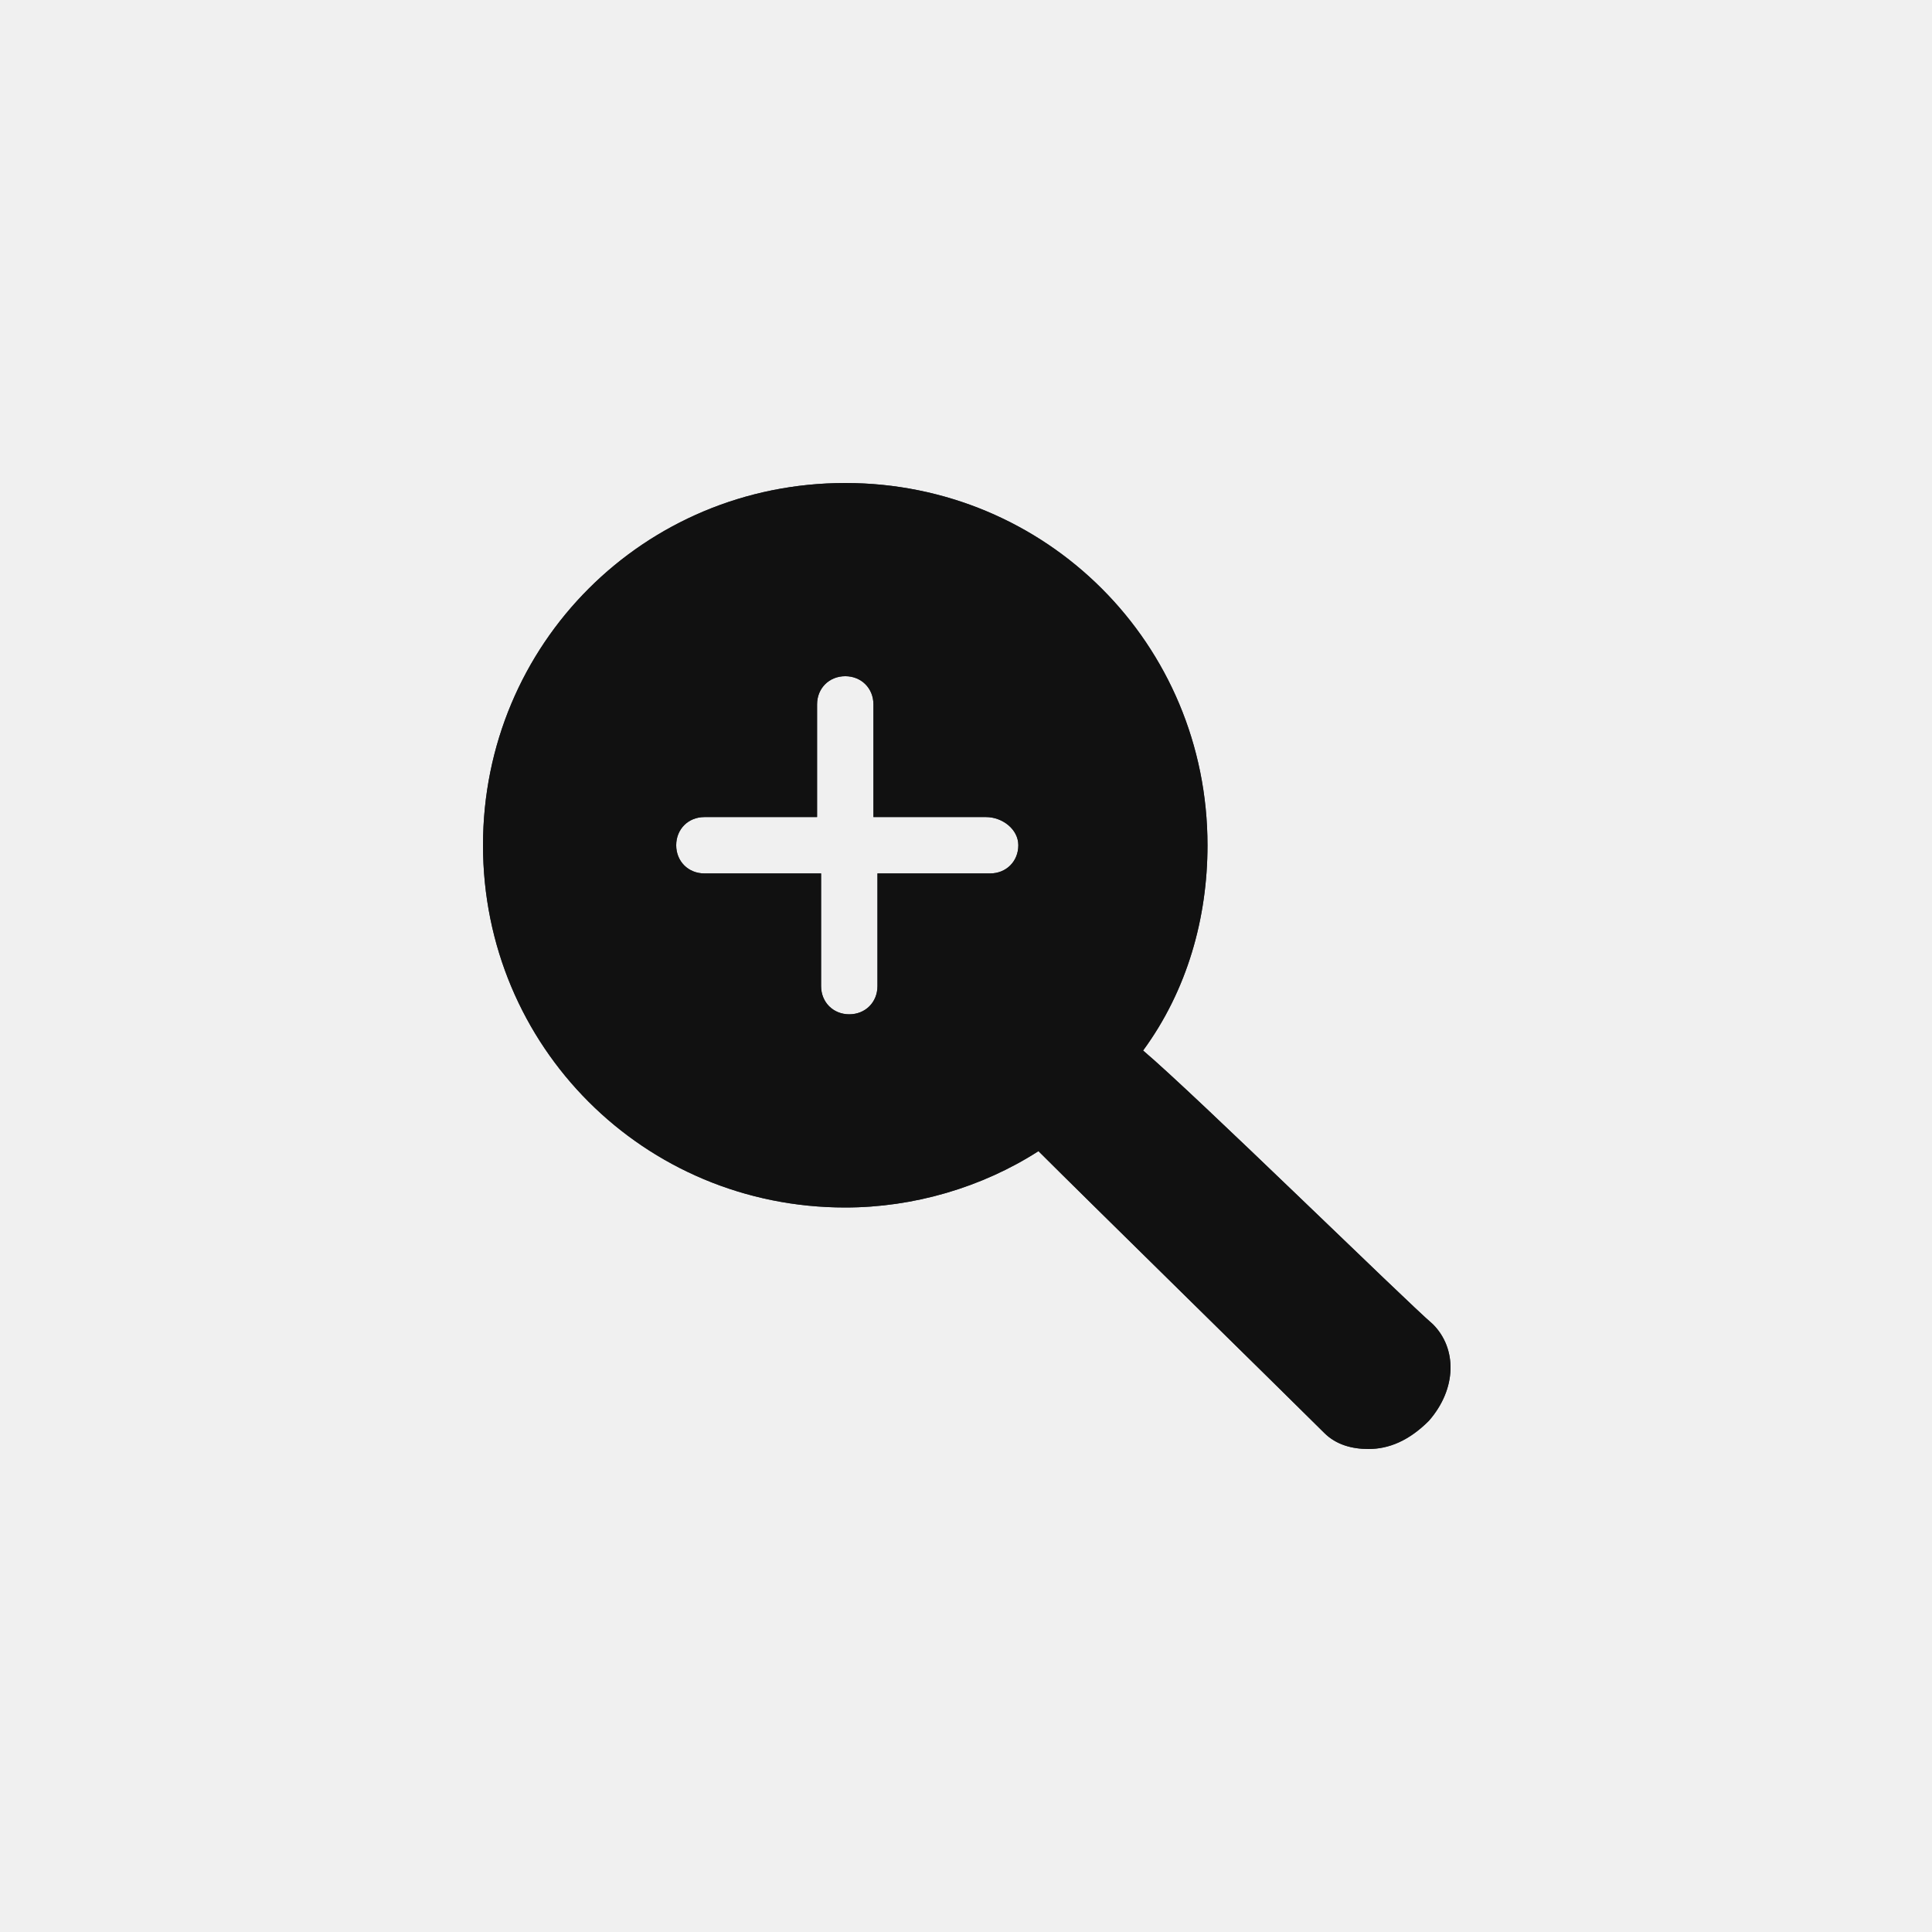
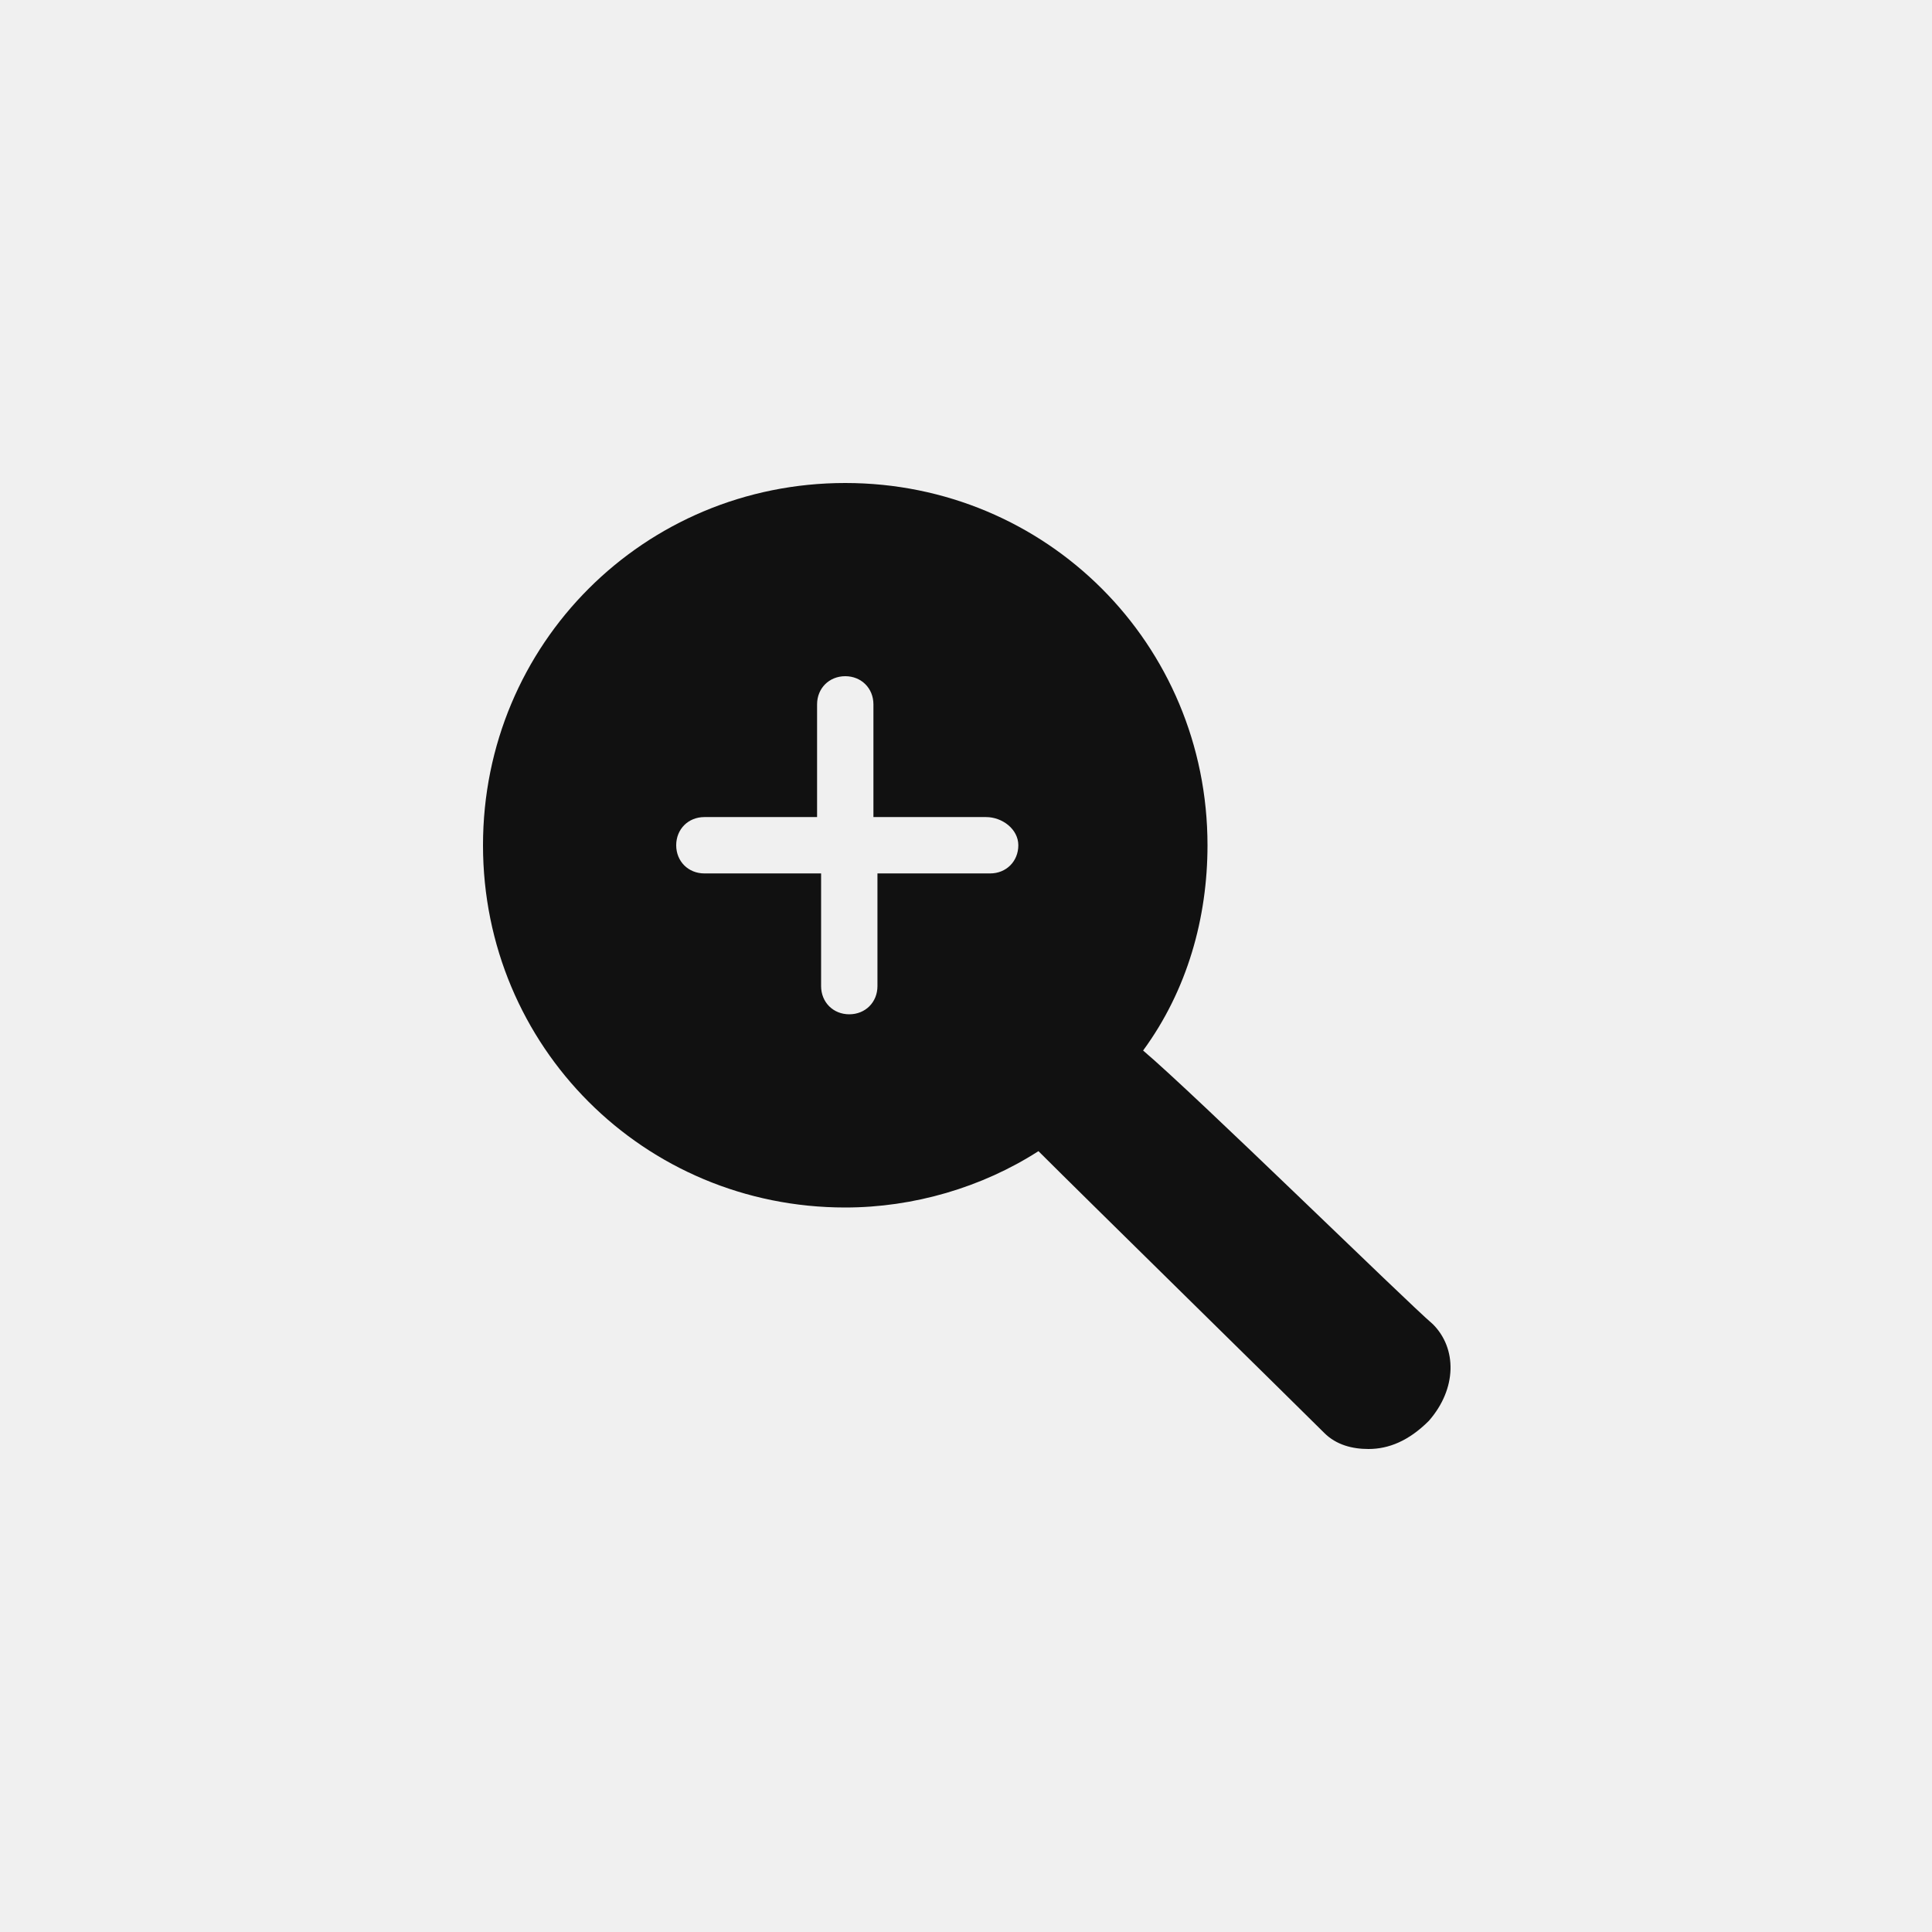
- <svg xmlns="http://www.w3.org/2000/svg" id="action-zoom-in-fill-Layer_1" viewBox="0 0 48 48" enable-background="new 0 0 48 48">
-   <g transform="translate(12 12)">
-     <path id="action-zoom-in-fill-a_1_" d="M23.6 20.9c.6.6.6 1.6-.1 2.4-.5.5-1 .7-1.5.7-.4 0-.8-.1-1.1-.4-.7-.7-6-5.9-7.1-7-1.4.9-3.1 1.4-4.8 1.4-5 0-9-4-9-9s4-9 9-9 9 4 9 9c0 1.8-.5 3.6-1.6 5.1 1.3 1.1 6.5 6.2 7.2 6.8zM12.5 8.3H9.7V5.5c0-.4-.3-.7-.7-.7s-.7.3-.7.7v2.8H5.5c-.4 0-.7.3-.7.7 0 .4.3.7.7.7h2.9v2.8c0 .4.3.7.7.7s.7-.3.7-.7V9.7h2.8c.4 0 .7-.3.7-.7s-.4-.7-.8-.7z" fill="#384048" />
-     <defs>
-       <filter id="action-zoom-in-fill-Adobe_OpacityMaskFilter" filterUnits="userSpaceOnUse" x="-12" y="-12" width="48" height="48">
-         <feColorMatrix values="1 0 0 0 0 0 1 0 0 0 0 0 1 0 0 0 0 0 1 0" />
-       </filter>
-     </defs>
-     <mask maskUnits="userSpaceOnUse" x="-12" y="-12" width="48" height="48" id="action-zoom-in-fill-b">
-       <g filter="url(#action-zoom-in-fill-Adobe_OpacityMaskFilter)">
-         <path id="action-zoom-in-fill-a" d="M23.6 20.9c.6.6.6 1.6-.1 2.4-.5.5-1 .7-1.5.7-.4 0-.8-.1-1.1-.4-.7-.7-6-5.9-7.1-7-1.4.9-3.1 1.4-4.8 1.4-5 0-9-4-9-9s4-9 9-9 9 4 9 9c0 1.8-.5 3.6-1.6 5.1 1.3 1.1 6.5 6.2 7.2 6.8zM12.5 8.3H9.7V5.5c0-.4-.3-.7-.7-.7s-.7.3-.7.7v2.8H5.5c-.4 0-.7.3-.7.7 0 .4.3.7.7.7h2.9v2.8c0 .4.3.7.7.7s.7-.3.7-.7V9.7h2.8c.4 0 .7-.3.7-.7s-.4-.7-.8-.7z" fill="#fff" />
-       </g>
-     </mask>
-     <g mask="url(#action-zoom-in-fill-b)">
-       <path d="M-12-12h48v48h-48v-48z" fill="#111" />
-     </g>
-   </g>
+ <svg xmlns="http://www.w3.org/2000/svg" version="1.1" id="action-zoom-in-fill-Layer_1" x="0px" y="0px" viewBox="0 0 48 48" style="enable-background:new 0 0 48 48;" xml:space="preserve">
+   <path id="action-zoom-in-fill-a_1_" style="fill:#111111;" d="M35.6,32.9c0.6,0.6,0.6,1.6-0.1,2.4C35,35.8,34.5,36,34,36  c-0.4,0-0.8-0.1-1.1-0.4c-0.7-0.7-6-5.9-7.1-7C24.4,29.5,22.7,30,21,30c-5,0-9-4-9-9s4-9,9-9s9,4,9,9c0,1.8-0.5,3.6-1.6,5.1  C29.7,27.2,34.9,32.3,35.6,32.9z M24.5,20.3h-2.8v-2.8c0-0.4-0.3-0.7-0.7-0.7s-0.7,0.3-0.7,0.7v2.8h-2.8c-0.4,0-0.7,0.3-0.7,0.7  s0.3,0.7,0.7,0.7h2.9v2.8c0,0.4,0.3,0.7,0.7,0.7c0.4,0,0.7-0.3,0.7-0.7v-2.8h2.8c0.4,0,0.7-0.3,0.7-0.7S24.9,20.3,24.5,20.3z" />
</svg>
